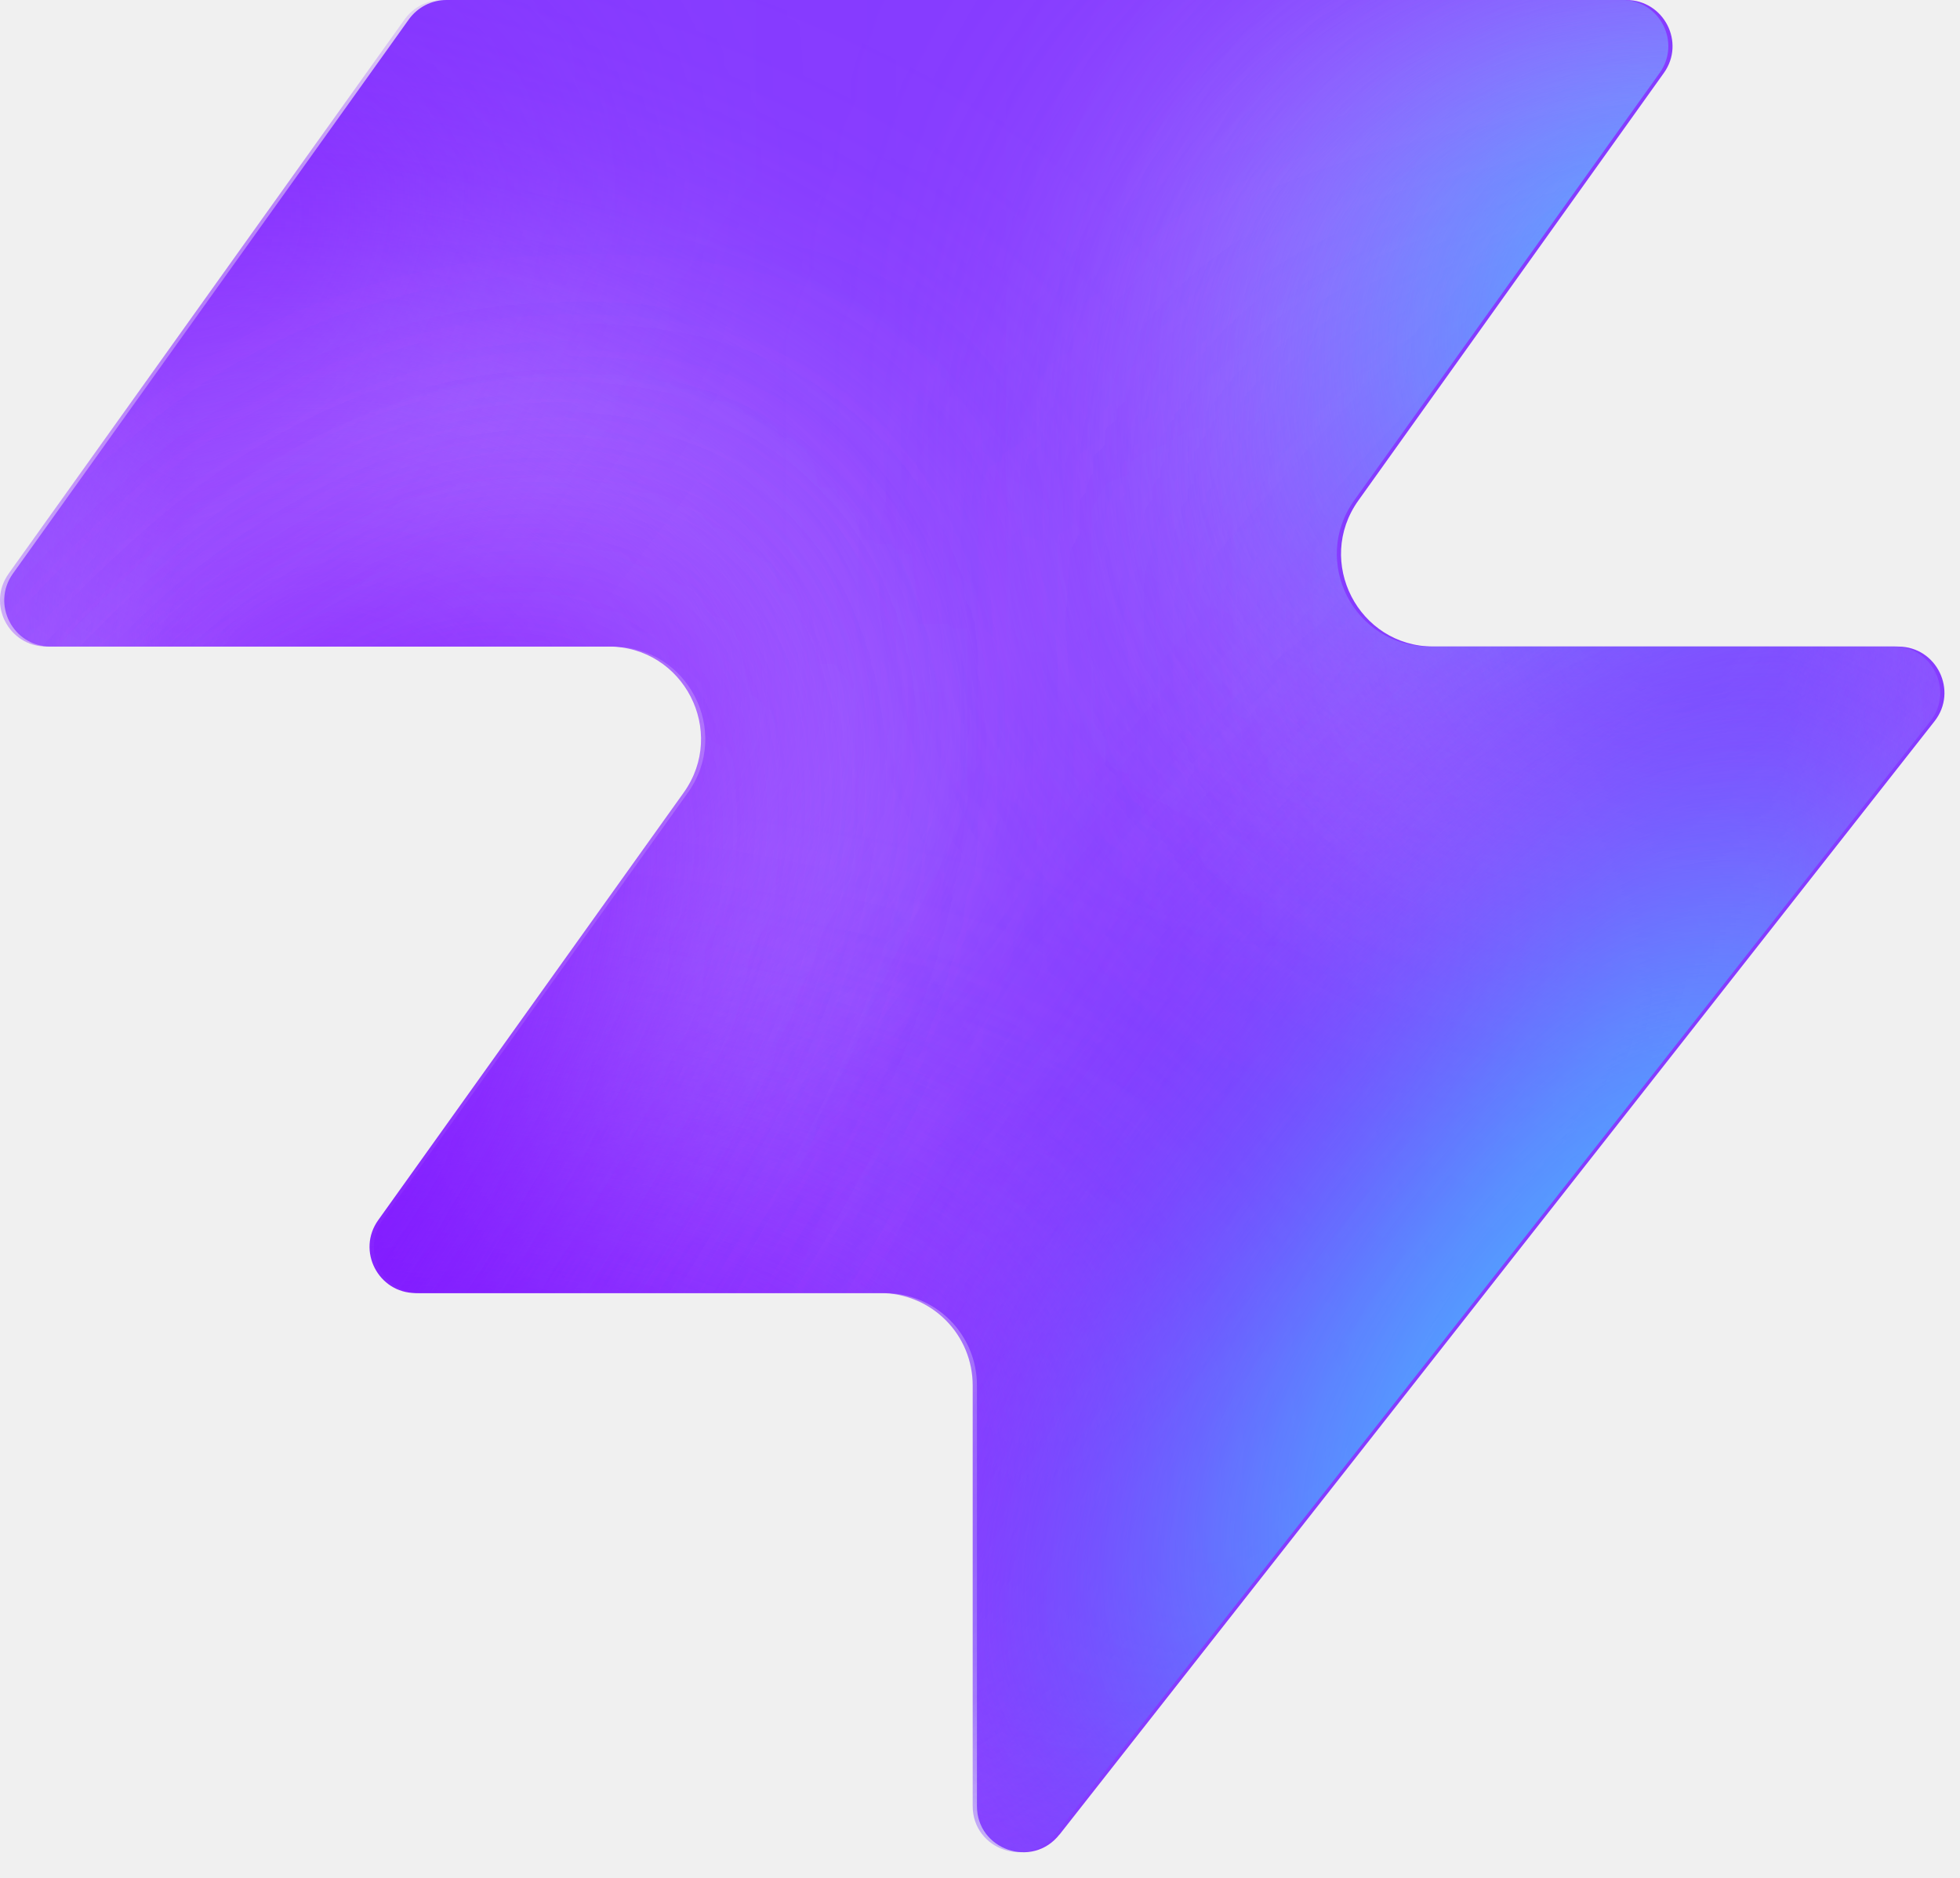
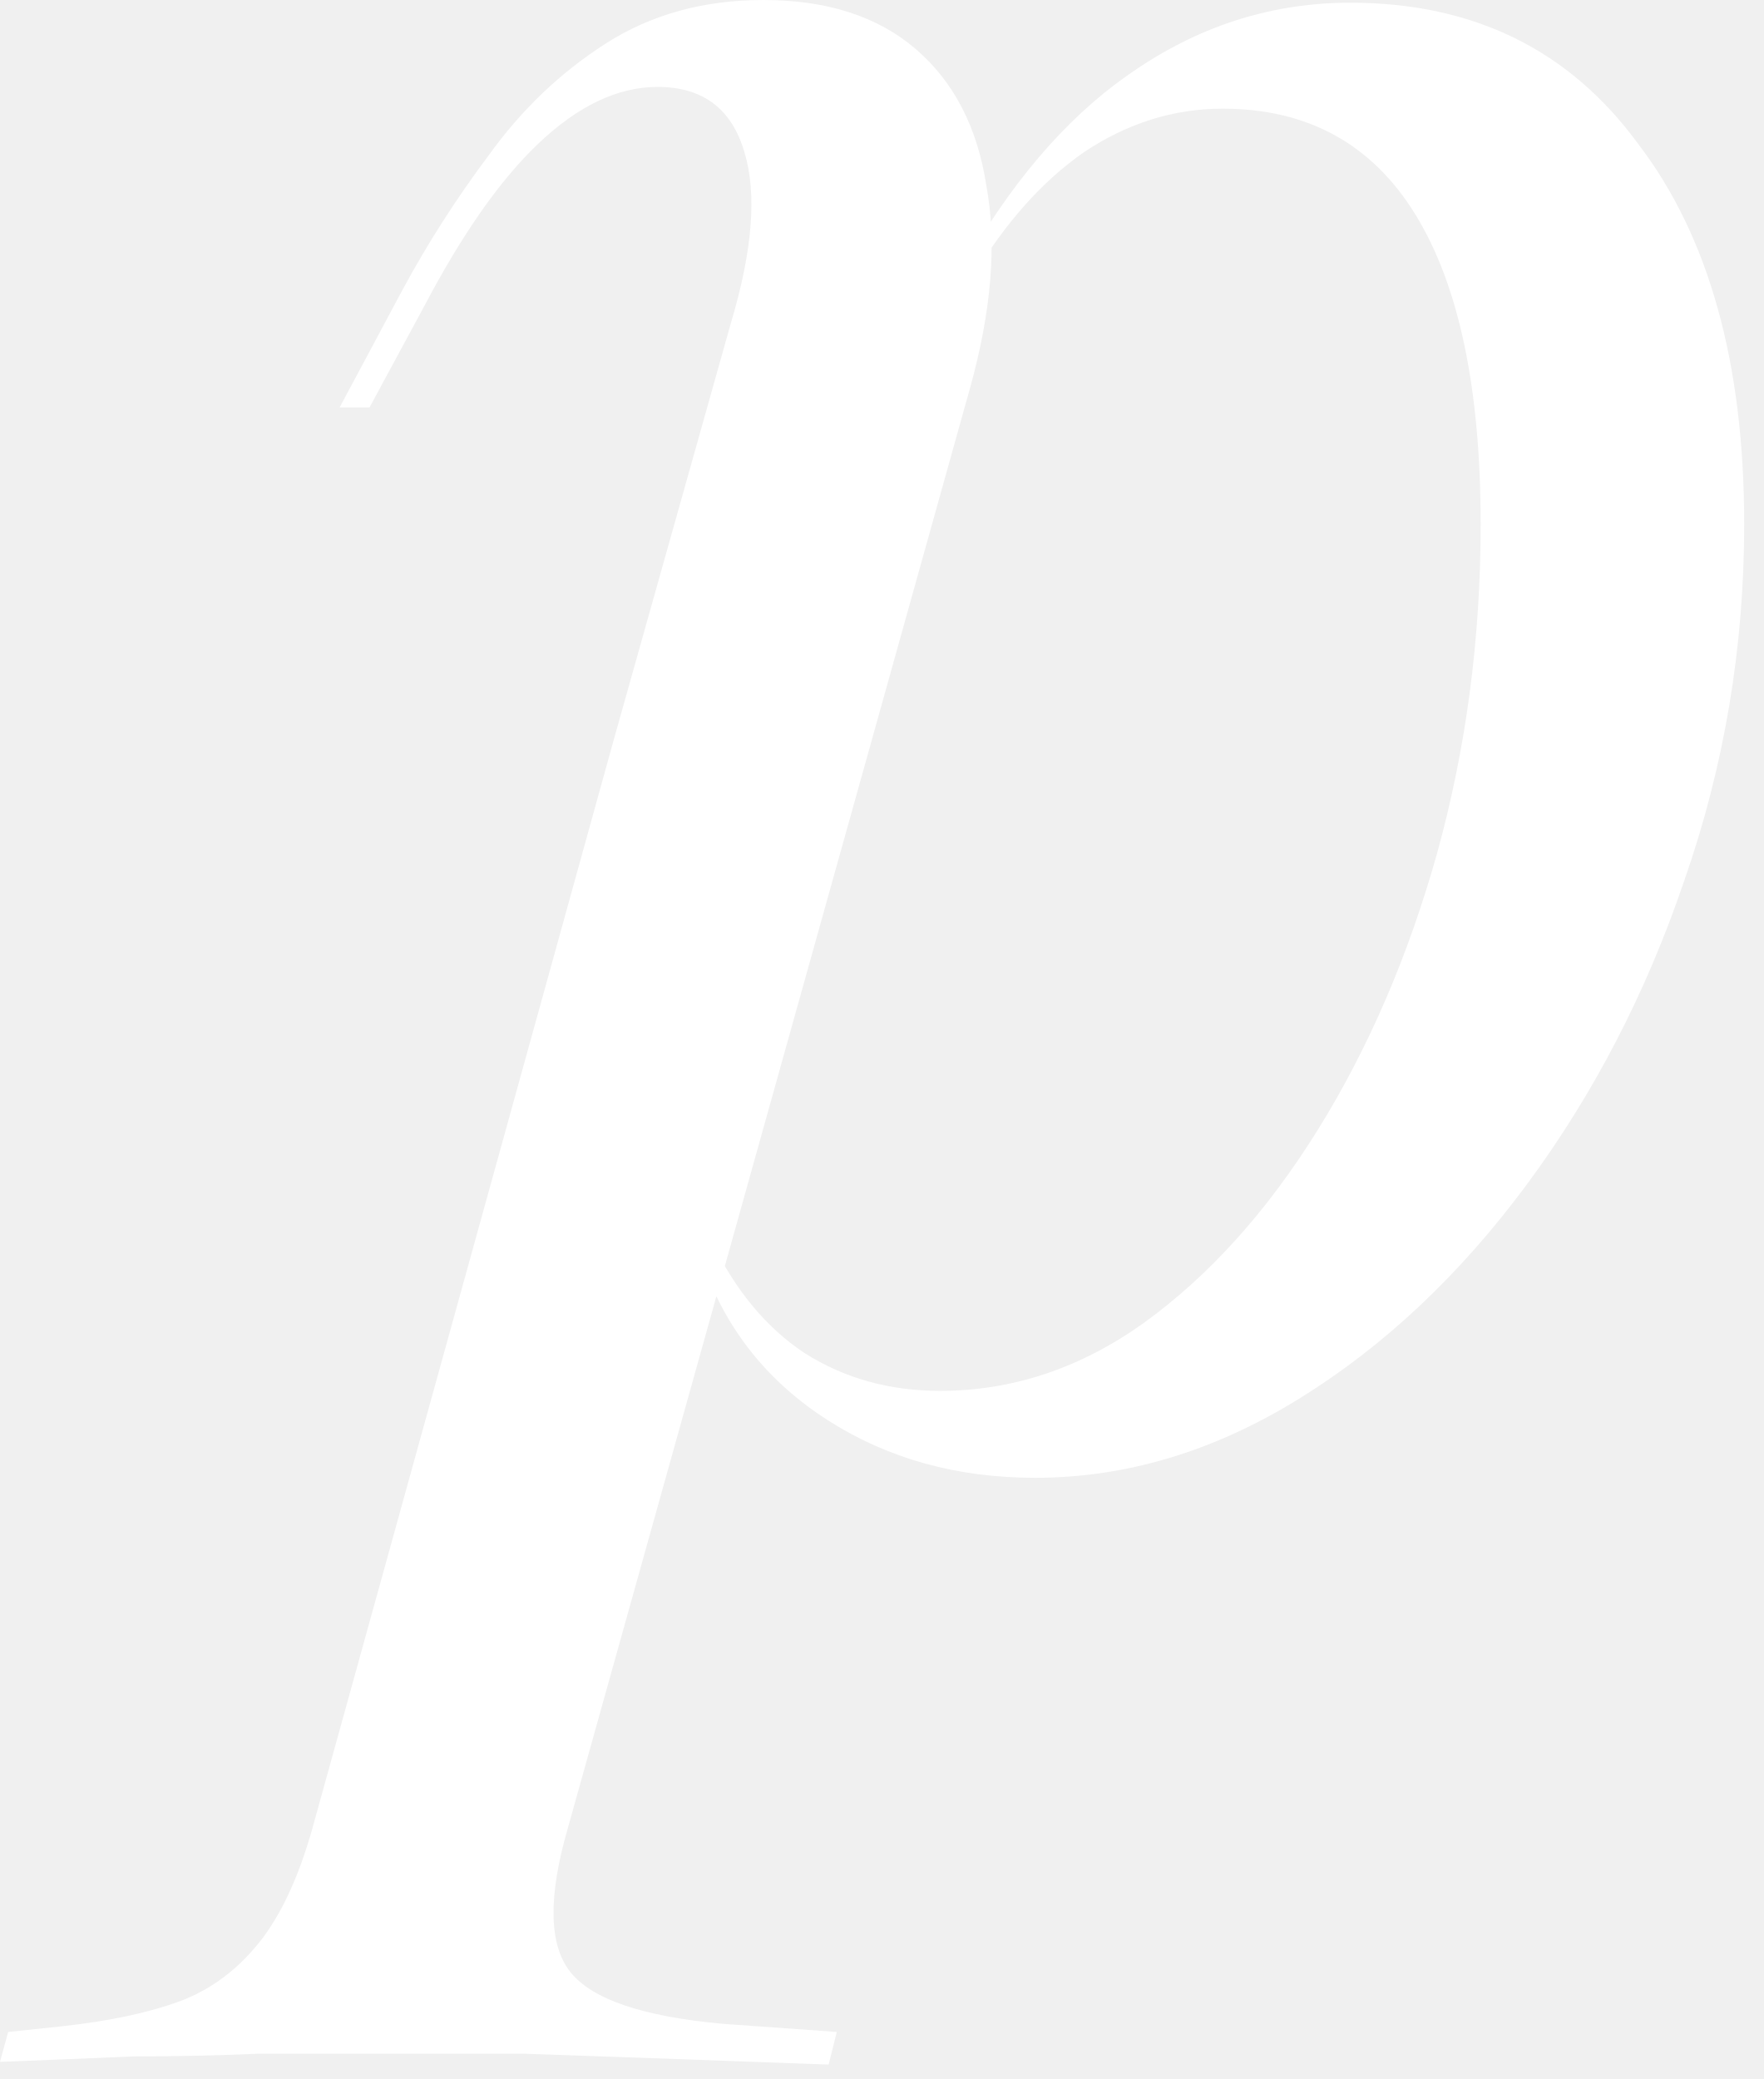
- <svg xmlns="http://www.w3.org/2000/svg" width="48" height="46" fill="none" viewBox="0 0 48 46">
-   <path fill="#863bff" d="M25.946 44.938c-.664.845-2.021.375-2.021-.698V33.937a2.26 2.26 0 0 0-2.262-2.262H10.287c-.92 0-1.456-1.04-.92-1.788l7.48-10.471c1.07-1.497 0-3.578-1.842-3.578H1.237c-.92 0-1.456-1.04-.92-1.788L10.013.474c.214-.297.556-.474.92-.474h28.894c.92 0 1.456 1.04.92 1.788l-7.48 10.471c-1.07 1.498 0 3.579 1.842 3.579h11.377c.943 0 1.473 1.088.89 1.83L25.947 44.94z" style="fill:#863bff;fill:color(display-p3 .525 .23 1);fill-opacity:1" />
-   <mask id="a" width="48" height="46" x="0" y="0" maskUnits="userSpaceOnUse" style="mask-type:alpha">
-     <path fill="#000" d="M25.842 44.938c-.664.844-2.021.375-2.021-.698V33.937a2.26 2.26 0 0 0-2.262-2.262H10.183c-.92 0-1.456-1.04-.92-1.788l7.48-10.471c1.07-1.498 0-3.579-1.842-3.579H1.133c-.92 0-1.456-1.04-.92-1.787L9.91.473c.214-.297.556-.474.92-.474h28.894c.92 0 1.456 1.04.92 1.788l-7.48 10.471c-1.07 1.498 0 3.578 1.842 3.578h11.377c.943 0 1.473 1.088.89 1.832L25.843 44.94z" style="fill:#000;fill-opacity:1" />
-   </mask>
-   <g mask="url(#a)">
-     <g filter="url(#b)">
-       <ellipse cx="5.508" cy="14.704" fill="#ede6ff" rx="5.508" ry="14.704" style="fill:#ede6ff;fill:color(display-p3 .927 .903 1);fill-opacity:1" transform="matrix(.00324 1 1 -.00324 -4.47 31.516)" />
-     </g>
-     <g filter="url(#c)">
-       <ellipse cx="10.399" cy="29.851" fill="#ede6ff" rx="10.399" ry="29.851" style="fill:#ede6ff;fill:color(display-p3 .927 .903 1);fill-opacity:1" transform="matrix(.00324 1 1 -.00324 -39.328 7.883)" />
-     </g>
-     <g filter="url(#d)">
-       <ellipse cx="5.508" cy="30.487" fill="#7e14ff" rx="5.508" ry="30.487" style="fill:#7e14ff;fill:color(display-p3 .492 .077 1);fill-opacity:1" transform="rotate(89.814 -25.913 -14.639)scale(1 -1)" />
-     </g>
-     <g filter="url(#e)">
-       <ellipse cx="5.508" cy="30.599" fill="#7e14ff" rx="5.508" ry="30.599" style="fill:#7e14ff;fill:color(display-p3 .492 .077 1);fill-opacity:1" transform="rotate(89.814 -32.644 -3.334)scale(1 -1)" />
-     </g>
-     <g filter="url(#f)">
-       <ellipse cx="5.508" cy="30.599" fill="#7e14ff" rx="5.508" ry="30.599" style="fill:#7e14ff;fill:color(display-p3 .492 .077 1);fill-opacity:1" transform="matrix(.00324 1 1 -.00324 -34.34 30.47)" />
-     </g>
-     <g filter="url(#g)">
-       <ellipse cx="14.072" cy="22.078" fill="#ede6ff" rx="14.072" ry="22.078" style="fill:#ede6ff;fill:color(display-p3 .927 .903 1);fill-opacity:1" transform="rotate(93.35 24.506 48.493)scale(-1 1)" />
-     </g>
-     <g filter="url(#h)">
-       <ellipse cx="3.47" cy="21.501" fill="#7e14ff" rx="3.47" ry="21.501" style="fill:#7e14ff;fill:color(display-p3 .492 .077 1);fill-opacity:1" transform="rotate(89.009 28.708 47.59)scale(-1 1)" />
-     </g>
-     <g filter="url(#i)">
-       <ellipse cx="3.47" cy="21.501" fill="#7e14ff" rx="3.47" ry="21.501" style="fill:#7e14ff;fill:color(display-p3 .492 .077 1);fill-opacity:1" transform="rotate(89.009 28.708 47.59)scale(-1 1)" />
-     </g>
-     <g filter="url(#j)">
-       <ellipse cx=".387" cy="8.972" fill="#7e14ff" rx="4.407" ry="29.108" style="fill:#7e14ff;fill:color(display-p3 .492 .077 1);fill-opacity:1" transform="rotate(39.51 .387 8.972)" />
-     </g>
-     <g filter="url(#k)">
-       <ellipse cx="47.523" cy="-6.092" fill="#7e14ff" rx="4.407" ry="29.108" style="fill:#7e14ff;fill:color(display-p3 .492 .077 1);fill-opacity:1" transform="rotate(37.892 47.523 -6.092)" />
-     </g>
-     <g filter="url(#l)">
-       <ellipse cx="41.412" cy="6.333" fill="#47bfff" rx="5.971" ry="9.665" style="fill:#47bfff;fill:color(display-p3 .28 .748 1);fill-opacity:1" transform="rotate(37.892 41.412 6.333)" />
-     </g>
-     <g filter="url(#m)">
-       <ellipse cx="-1.879" cy="38.332" fill="#7e14ff" rx="4.407" ry="29.108" style="fill:#7e14ff;fill:color(display-p3 .492 .077 1);fill-opacity:1" transform="rotate(37.892 -1.88 38.332)" />
-     </g>
-     <g filter="url(#n)">
-       <ellipse cx="-1.879" cy="38.332" fill="#7e14ff" rx="4.407" ry="29.108" style="fill:#7e14ff;fill:color(display-p3 .492 .077 1);fill-opacity:1" transform="rotate(37.892 -1.88 38.332)" />
-     </g>
-     <g filter="url(#o)">
-       <ellipse cx="35.651" cy="29.907" fill="#7e14ff" rx="4.407" ry="29.108" style="fill:#7e14ff;fill:color(display-p3 .492 .077 1);fill-opacity:1" transform="rotate(37.892 35.651 29.907)" />
-     </g>
-     <g filter="url(#p)">
-       <ellipse cx="38.418" cy="32.4" fill="#47bfff" rx="5.971" ry="15.297" style="fill:#47bfff;fill:color(display-p3 .28 .748 1);fill-opacity:1" transform="rotate(37.892 38.418 32.4)" />
-     </g>
-   </g>
-   <defs>
-     <filter id="b" width="60.045" height="41.654" x="-19.77" y="16.149" color-interpolation-filters="sRGB" filterUnits="userSpaceOnUse">
-       <feFlood flood-opacity="0" result="BackgroundImageFix" />
-       <feBlend in="SourceGraphic" in2="BackgroundImageFix" result="shape" />
-       <feGaussianBlur result="effect1_foregroundBlur_2002_17158" stdDeviation="7.659" />
-     </filter>
-     <filter id="c" width="90.34" height="51.437" x="-54.613" y="-7.533" color-interpolation-filters="sRGB" filterUnits="userSpaceOnUse">
-       <feFlood flood-opacity="0" result="BackgroundImageFix" />
-       <feBlend in="SourceGraphic" in2="BackgroundImageFix" result="shape" />
-       <feGaussianBlur result="effect1_foregroundBlur_2002_17158" stdDeviation="7.659" />
-     </filter>
-     <filter id="d" width="79.355" height="29.4" x="-49.64" y="2.03" color-interpolation-filters="sRGB" filterUnits="userSpaceOnUse">
-       <feFlood flood-opacity="0" result="BackgroundImageFix" />
-       <feBlend in="SourceGraphic" in2="BackgroundImageFix" result="shape" />
-       <feGaussianBlur result="effect1_foregroundBlur_2002_17158" stdDeviation="4.596" />
-     </filter>
-     <filter id="e" width="79.579" height="29.4" x="-45.045" y="20.029" color-interpolation-filters="sRGB" filterUnits="userSpaceOnUse">
-       <feFlood flood-opacity="0" result="BackgroundImageFix" />
-       <feBlend in="SourceGraphic" in2="BackgroundImageFix" result="shape" />
-       <feGaussianBlur result="effect1_foregroundBlur_2002_17158" stdDeviation="4.596" />
-     </filter>
-     <filter id="f" width="79.579" height="29.4" x="-43.513" y="21.178" color-interpolation-filters="sRGB" filterUnits="userSpaceOnUse">
-       <feFlood flood-opacity="0" result="BackgroundImageFix" />
-       <feBlend in="SourceGraphic" in2="BackgroundImageFix" result="shape" />
-       <feGaussianBlur result="effect1_foregroundBlur_2002_17158" stdDeviation="4.596" />
-     </filter>
-     <filter id="g" width="74.749" height="58.852" x="15.756" y="-17.901" color-interpolation-filters="sRGB" filterUnits="userSpaceOnUse">
-       <feFlood flood-opacity="0" result="BackgroundImageFix" />
-       <feBlend in="SourceGraphic" in2="BackgroundImageFix" result="shape" />
-       <feGaussianBlur result="effect1_foregroundBlur_2002_17158" stdDeviation="7.659" />
-     </filter>
-     <filter id="h" width="61.377" height="25.362" x="23.548" y="2.284" color-interpolation-filters="sRGB" filterUnits="userSpaceOnUse">
-       <feFlood flood-opacity="0" result="BackgroundImageFix" />
-       <feBlend in="SourceGraphic" in2="BackgroundImageFix" result="shape" />
-       <feGaussianBlur result="effect1_foregroundBlur_2002_17158" stdDeviation="4.596" />
-     </filter>
-     <filter id="i" width="61.377" height="25.362" x="23.548" y="2.284" color-interpolation-filters="sRGB" filterUnits="userSpaceOnUse">
-       <feFlood flood-opacity="0" result="BackgroundImageFix" />
-       <feBlend in="SourceGraphic" in2="BackgroundImageFix" result="shape" />
-       <feGaussianBlur result="effect1_foregroundBlur_2002_17158" stdDeviation="4.596" />
-     </filter>
-     <filter id="j" width="56.045" height="63.649" x="-27.636" y="-22.853" color-interpolation-filters="sRGB" filterUnits="userSpaceOnUse">
-       <feFlood flood-opacity="0" result="BackgroundImageFix" />
-       <feBlend in="SourceGraphic" in2="BackgroundImageFix" result="shape" />
-       <feGaussianBlur result="effect1_foregroundBlur_2002_17158" stdDeviation="4.596" />
-     </filter>
-     <filter id="k" width="54.814" height="64.646" x="20.116" y="-38.415" color-interpolation-filters="sRGB" filterUnits="userSpaceOnUse">
-       <feFlood flood-opacity="0" result="BackgroundImageFix" />
-       <feBlend in="SourceGraphic" in2="BackgroundImageFix" result="shape" />
-       <feGaussianBlur result="effect1_foregroundBlur_2002_17158" stdDeviation="4.596" />
-     </filter>
-     <filter id="l" width="33.541" height="35.313" x="24.641" y="-11.323" color-interpolation-filters="sRGB" filterUnits="userSpaceOnUse">
-       <feFlood flood-opacity="0" result="BackgroundImageFix" />
-       <feBlend in="SourceGraphic" in2="BackgroundImageFix" result="shape" />
-       <feGaussianBlur result="effect1_foregroundBlur_2002_17158" stdDeviation="4.596" />
-     </filter>
-     <filter id="m" width="54.814" height="64.646" x="-29.286" y="6.009" color-interpolation-filters="sRGB" filterUnits="userSpaceOnUse">
-       <feFlood flood-opacity="0" result="BackgroundImageFix" />
-       <feBlend in="SourceGraphic" in2="BackgroundImageFix" result="shape" />
-       <feGaussianBlur result="effect1_foregroundBlur_2002_17158" stdDeviation="4.596" />
-     </filter>
-     <filter id="n" width="54.814" height="64.646" x="-29.286" y="6.009" color-interpolation-filters="sRGB" filterUnits="userSpaceOnUse">
-       <feFlood flood-opacity="0" result="BackgroundImageFix" />
-       <feBlend in="SourceGraphic" in2="BackgroundImageFix" result="shape" />
-       <feGaussianBlur result="effect1_foregroundBlur_2002_17158" stdDeviation="4.596" />
-     </filter>
-     <filter id="o" width="54.814" height="64.646" x="8.244" y="-2.416" color-interpolation-filters="sRGB" filterUnits="userSpaceOnUse">
-       <feFlood flood-opacity="0" result="BackgroundImageFix" />
-       <feBlend in="SourceGraphic" in2="BackgroundImageFix" result="shape" />
-       <feGaussianBlur result="effect1_foregroundBlur_2002_17158" stdDeviation="4.596" />
-     </filter>
-     <filter id="p" width="39.409" height="43.623" x="18.713" y="10.588" color-interpolation-filters="sRGB" filterUnits="userSpaceOnUse">
-       <feFlood flood-opacity="0" result="BackgroundImageFix" />
-       <feBlend in="SourceGraphic" in2="BackgroundImageFix" result="shape" />
-       <feGaussianBlur result="effect1_foregroundBlur_2002_17158" stdDeviation="4.596" />
-     </filter>
-   </defs>
+ <svg xmlns="http://www.w3.org/2000/svg" width="67" height="79" viewBox="0 0 67 79" fill="none">
+   <path d="M51.303 0.103C55.983 0.103 59.63 1.892 62.245 5.471C64.929 8.981 66.271 13.798 66.271 19.923C66.271 24.602 65.514 29.11 64 33.445C62.555 37.712 60.559 41.566 58.013 45.007C55.467 48.447 52.576 51.166 49.342 53.161C46.108 55.157 42.77 56.155 39.329 56.155C36.37 56.155 33.755 55.432 31.484 53.987C29.213 52.542 27.63 50.581 26.735 48.103L27.045 47.174C27.94 49.032 29.11 50.443 30.555 51.406C32.069 52.37 33.789 52.852 35.716 52.852C38.469 52.852 41.05 51.991 43.458 50.271C45.935 48.482 48.138 46.039 50.065 42.942C51.991 39.845 53.505 36.336 54.606 32.413C55.708 28.422 56.258 24.258 56.258 19.923C56.258 14.761 55.432 10.839 53.781 8.155C52.129 5.471 49.686 4.129 46.452 4.129C44.593 4.129 42.839 4.68 41.187 5.781C39.604 6.882 38.194 8.465 36.955 10.529L36.852 9.703C38.71 6.538 40.843 4.163 43.252 2.581C45.729 0.929 48.413 0.103 51.303 0.103ZM23.329 28.077L27.768 12.284C28.593 9.531 28.766 7.363 28.284 5.781C27.802 4.129 26.701 3.303 24.981 3.303C23.467 3.303 21.953 4.026 20.439 5.471C18.994 6.847 17.548 8.912 16.103 11.665L14.039 15.484H12.903L15.277 11.045C16.241 9.256 17.342 7.535 18.581 5.884C19.819 4.163 21.299 2.753 23.019 1.652C24.74 0.551 26.735 0 29.006 0C31.415 0 33.342 0.619 34.787 1.858C36.232 3.097 37.127 4.817 37.471 7.019C37.884 9.222 37.677 11.802 36.852 14.761L33.136 28.077H23.329ZM14.452 78.039C12.869 78.039 11.32 78.039 9.806 78.039C8.224 78.108 6.641 78.142 5.058 78.142C3.475 78.211 1.789 78.28 0 78.348L0.31 77.213L2.271 77.006C4.198 76.8 5.781 76.456 7.019 75.974C8.189 75.493 9.187 74.701 10.013 73.6C10.77 72.568 11.389 71.191 11.871 69.471L23.329 28.077H33.136L21.574 69.471C20.817 72.086 20.852 73.91 21.677 74.942C22.503 75.974 24.43 76.628 27.458 76.903L31.794 77.213L31.484 78.452C29.626 78.383 27.733 78.314 25.806 78.245C23.88 78.176 21.918 78.108 19.923 78.039C17.927 78.039 15.897 78.039 13.832 78.039H14.452Z" fill="white" />
</svg>
